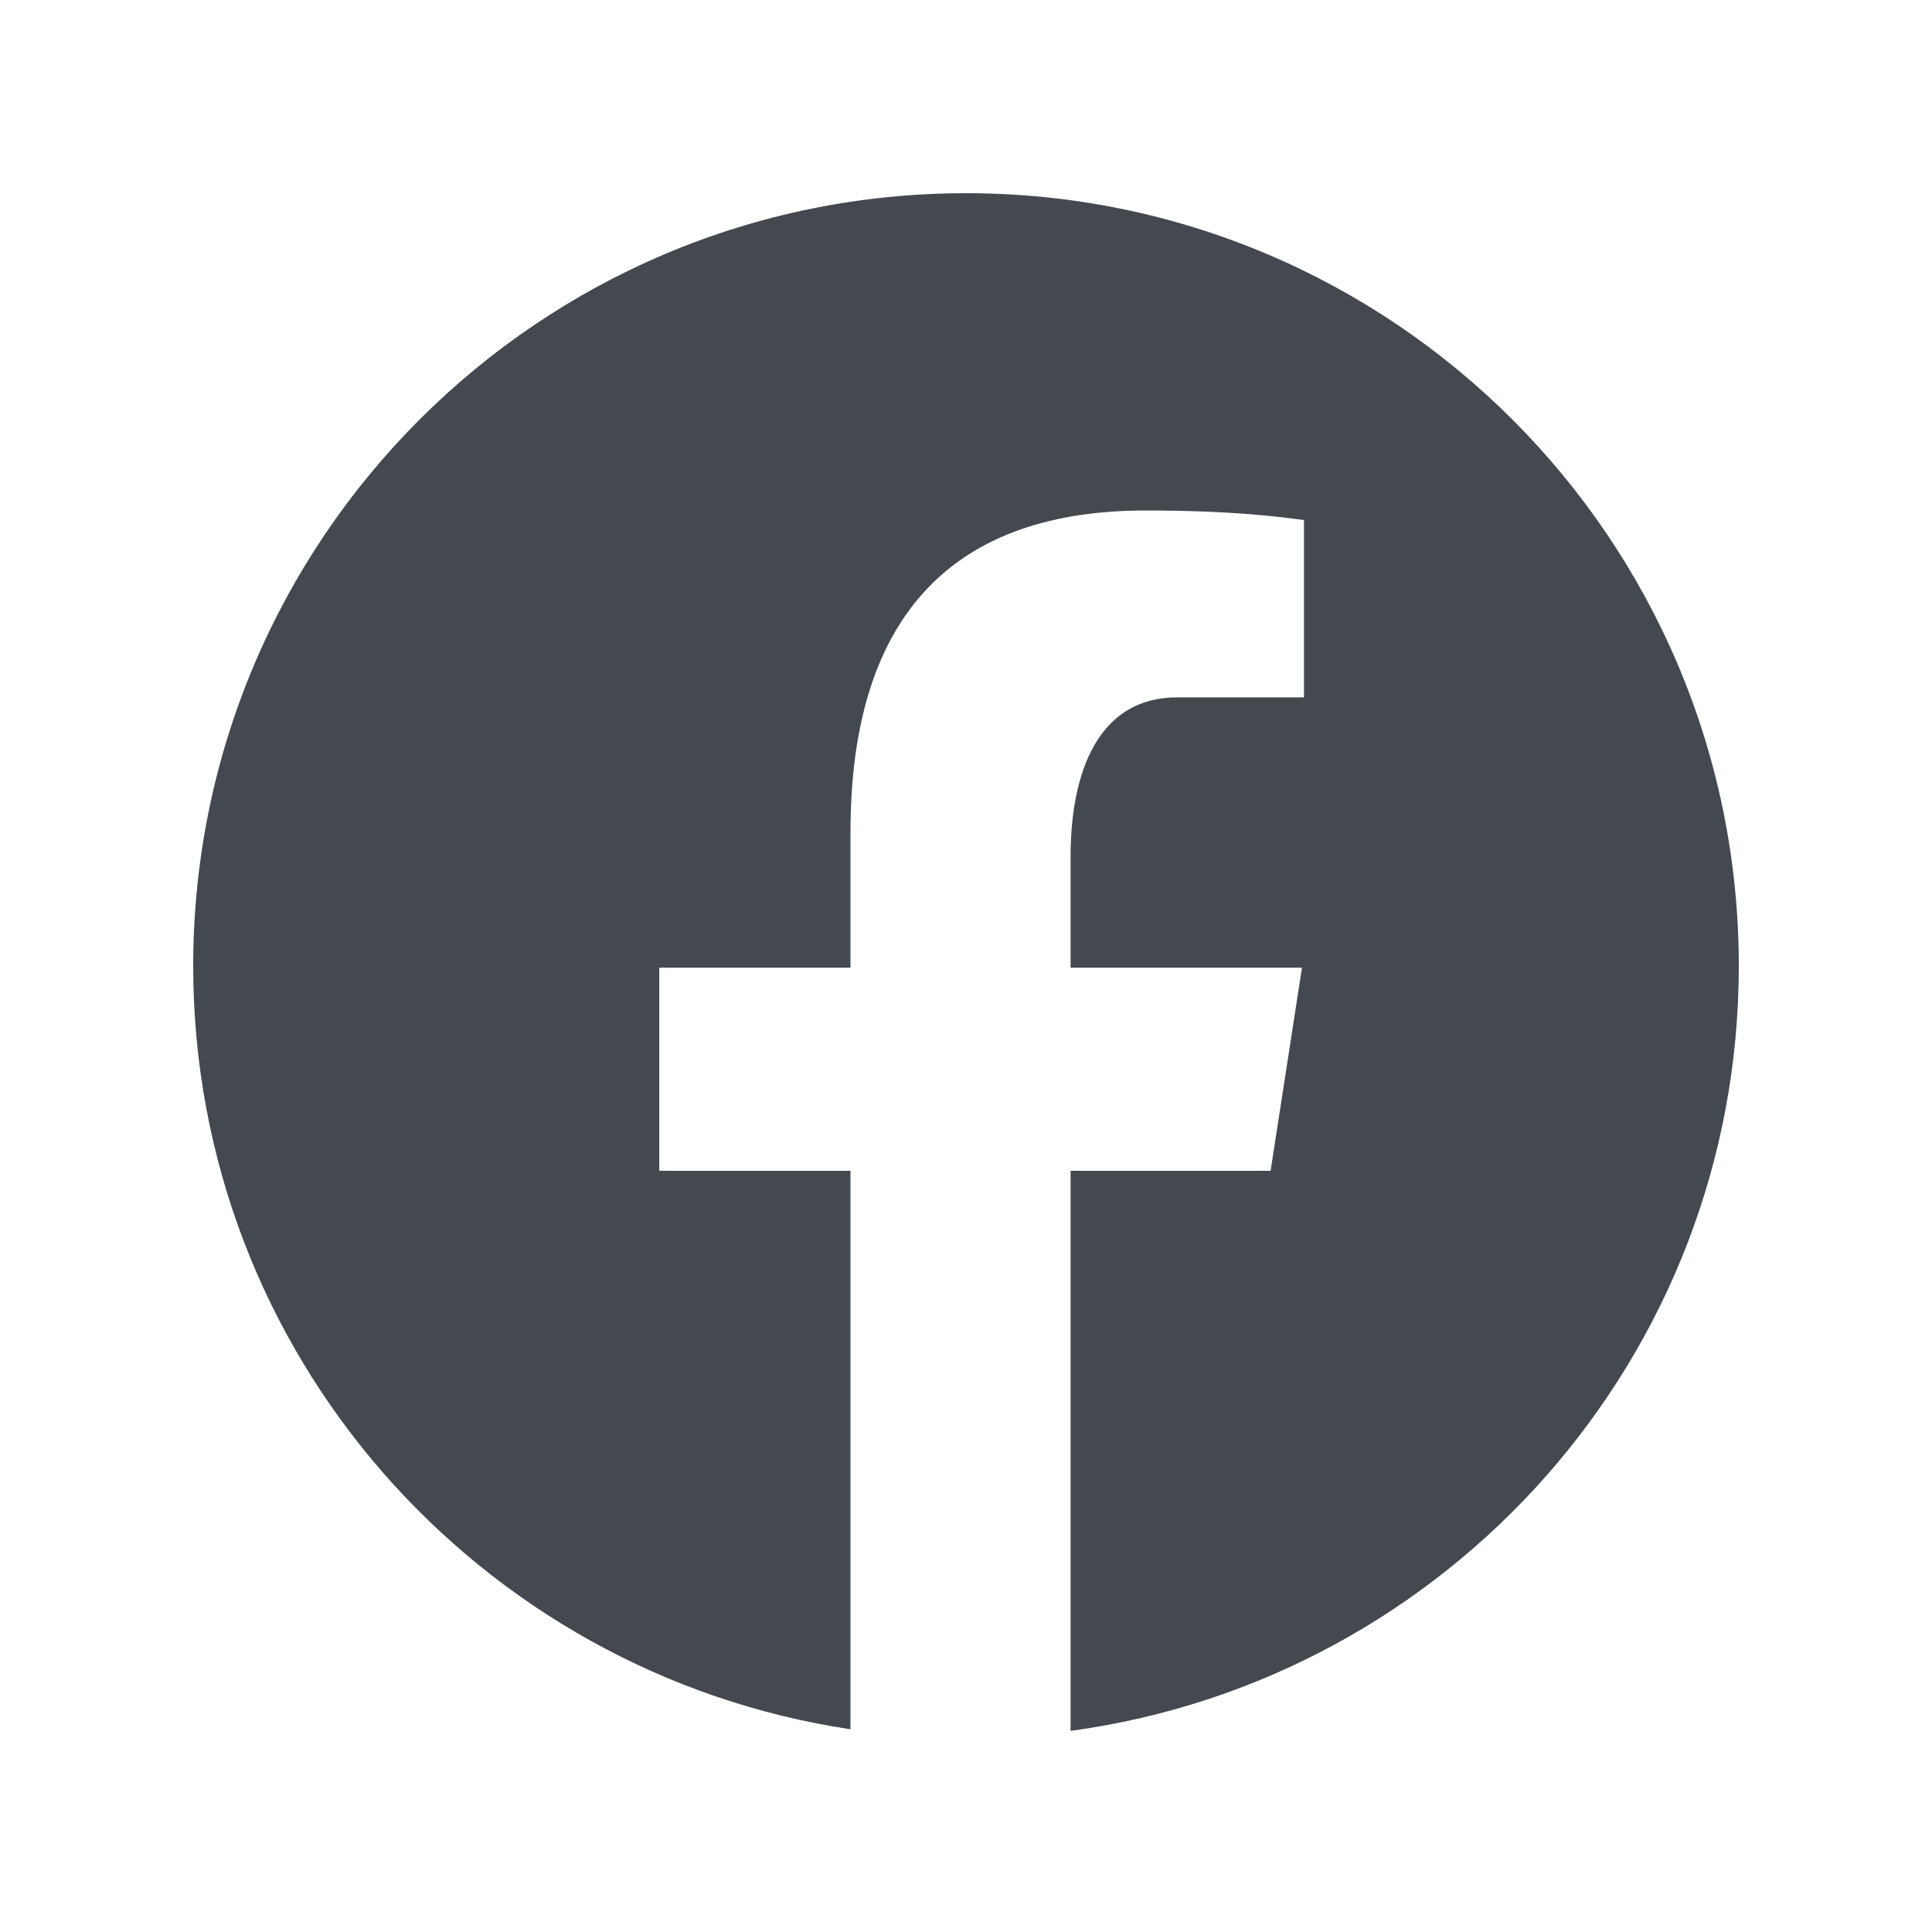
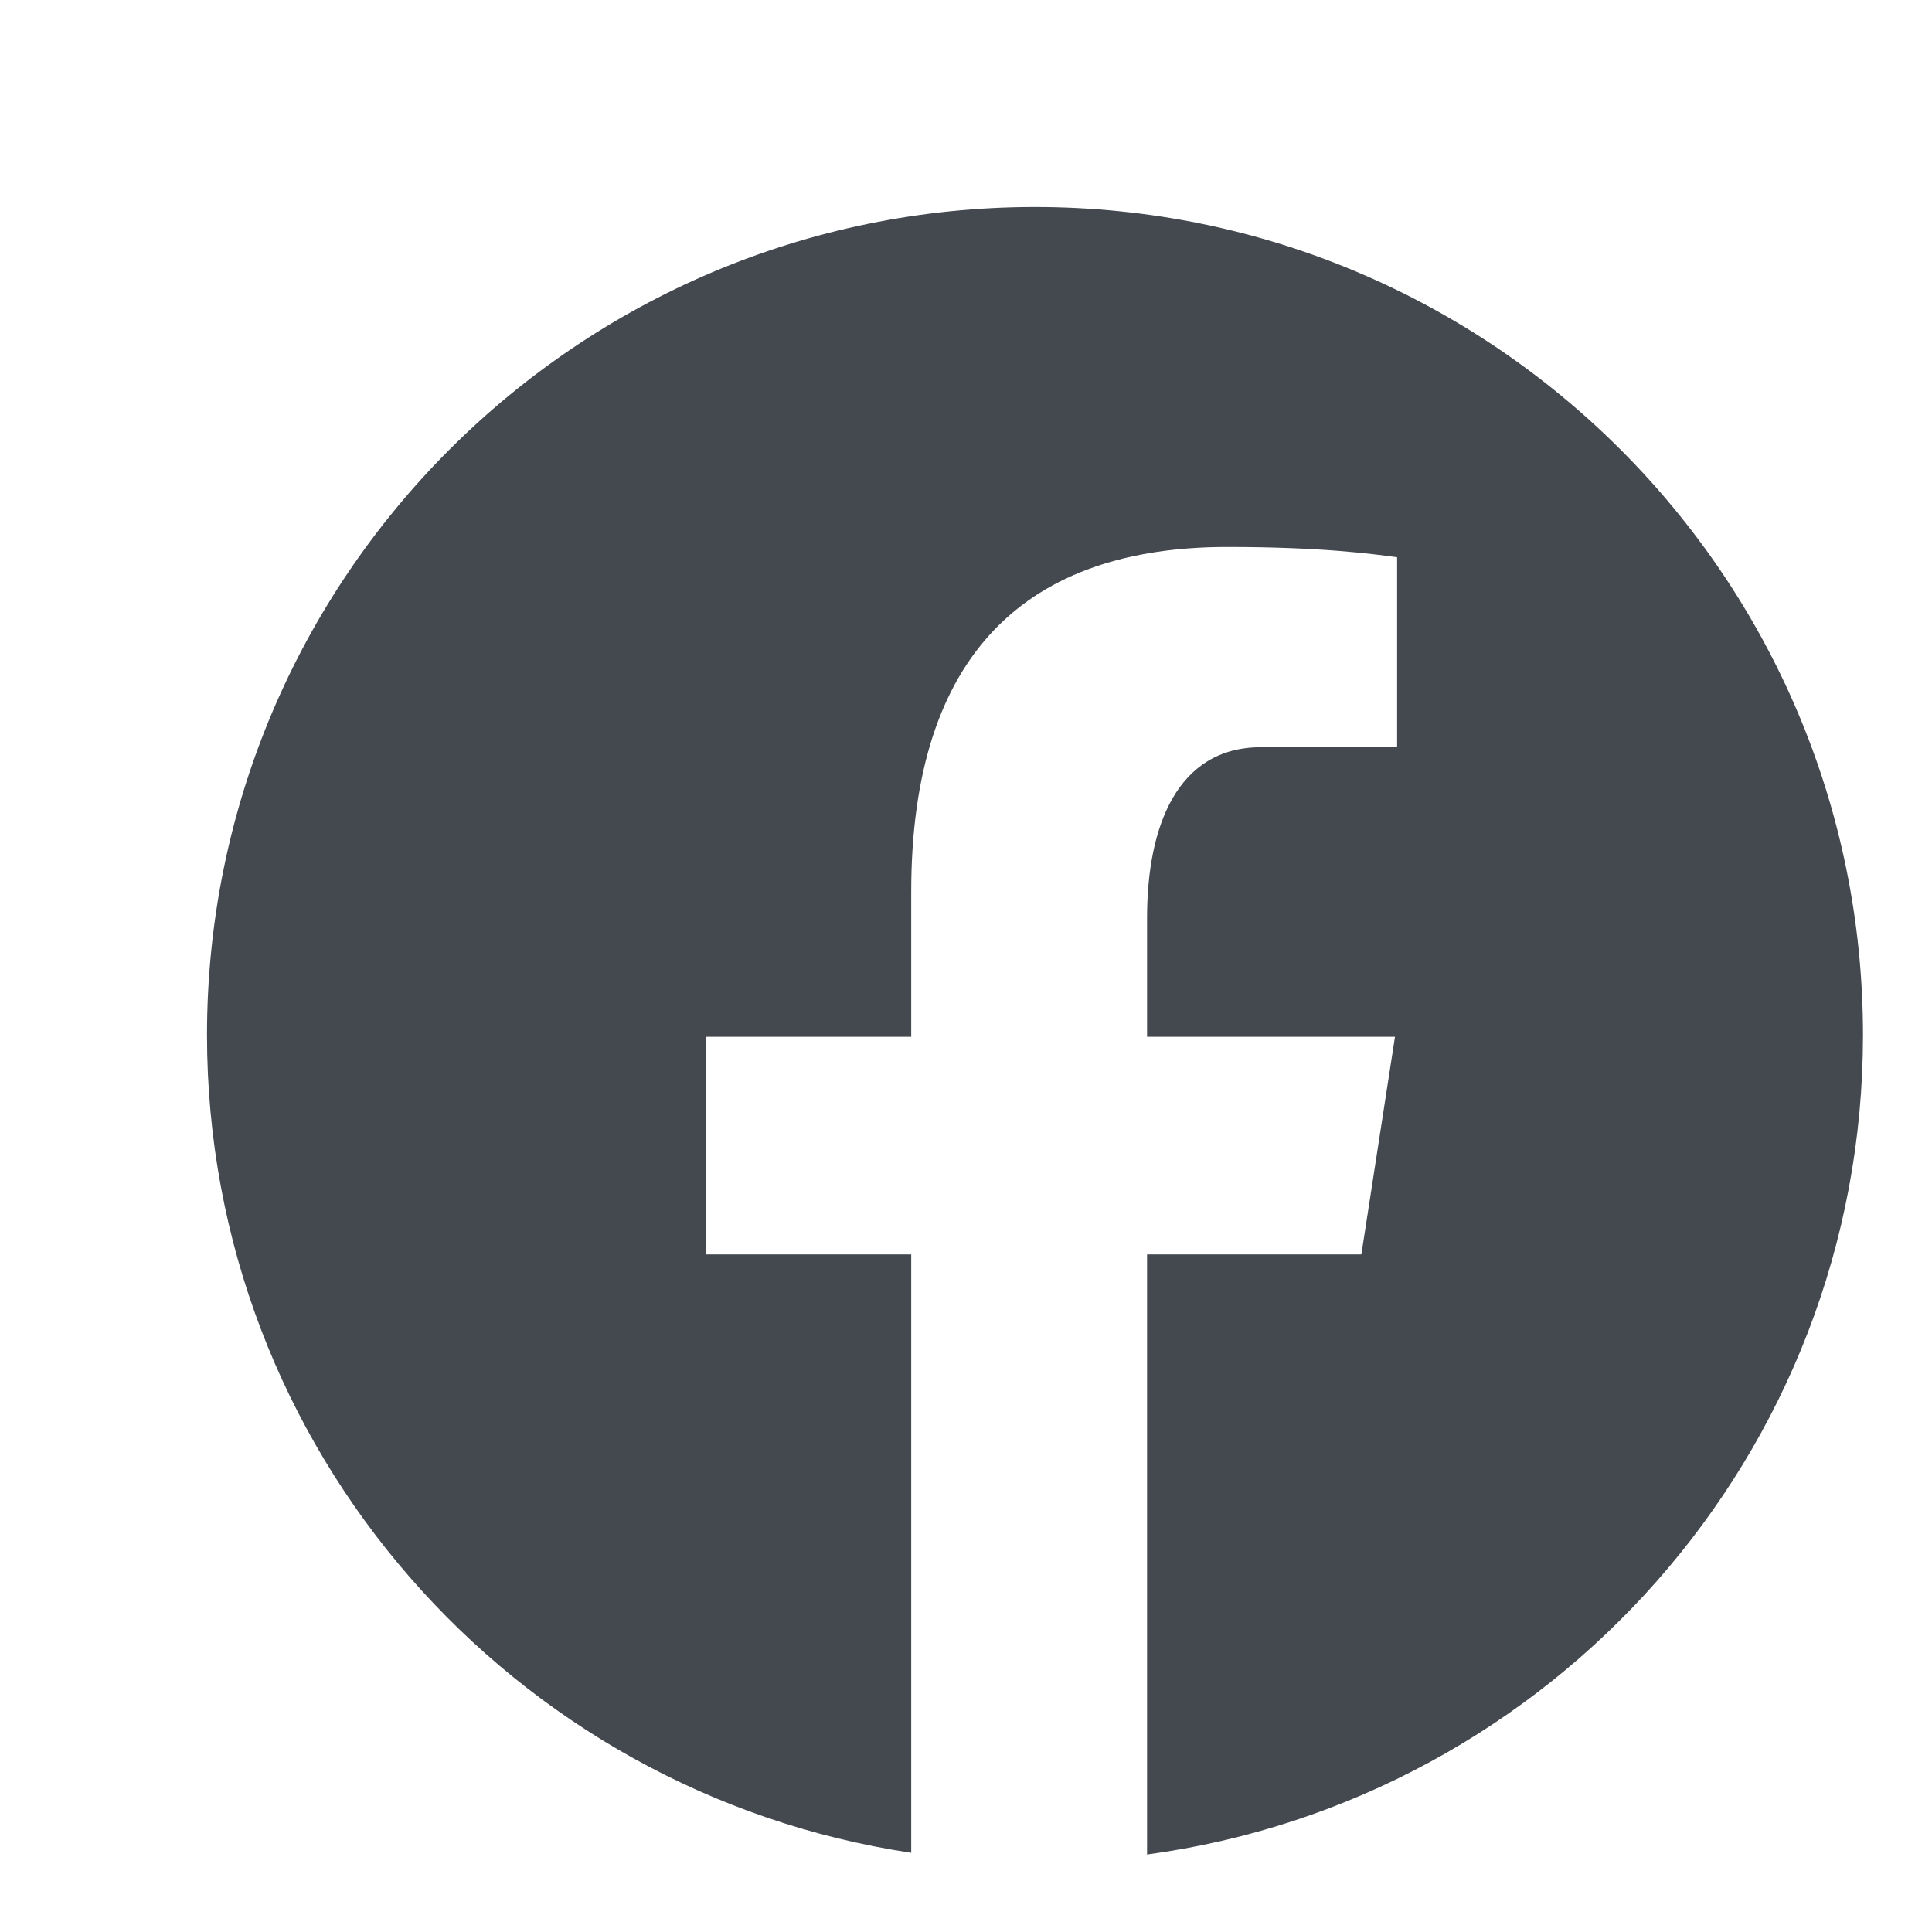
- <svg xmlns="http://www.w3.org/2000/svg" fill="#444950" viewBox="0 0 30 30" width="24px" height="24px">
+ <svg xmlns="http://www.w3.org/2000/svg" fill="#444950" viewBox="0 0 28 28" width="24px" height="24px">
  <path d="M15,3C8.373,3,3,8.373,3,15c0,6.016,4.432,10.984,10.206,11.852V18.18h-2.969v-3.154h2.969v-2.099c0-3.475,1.693-5,4.581-5 c1.383,0,2.115,0.103,2.461,0.149v2.753h-1.97c-1.226,0-1.654,1.163-1.654,2.473v1.724h3.593L19.73,18.18h-3.106v8.697 C22.481,26.083,27,21.075,27,15C27,8.373,21.627,3,15,3z" />
</svg>
